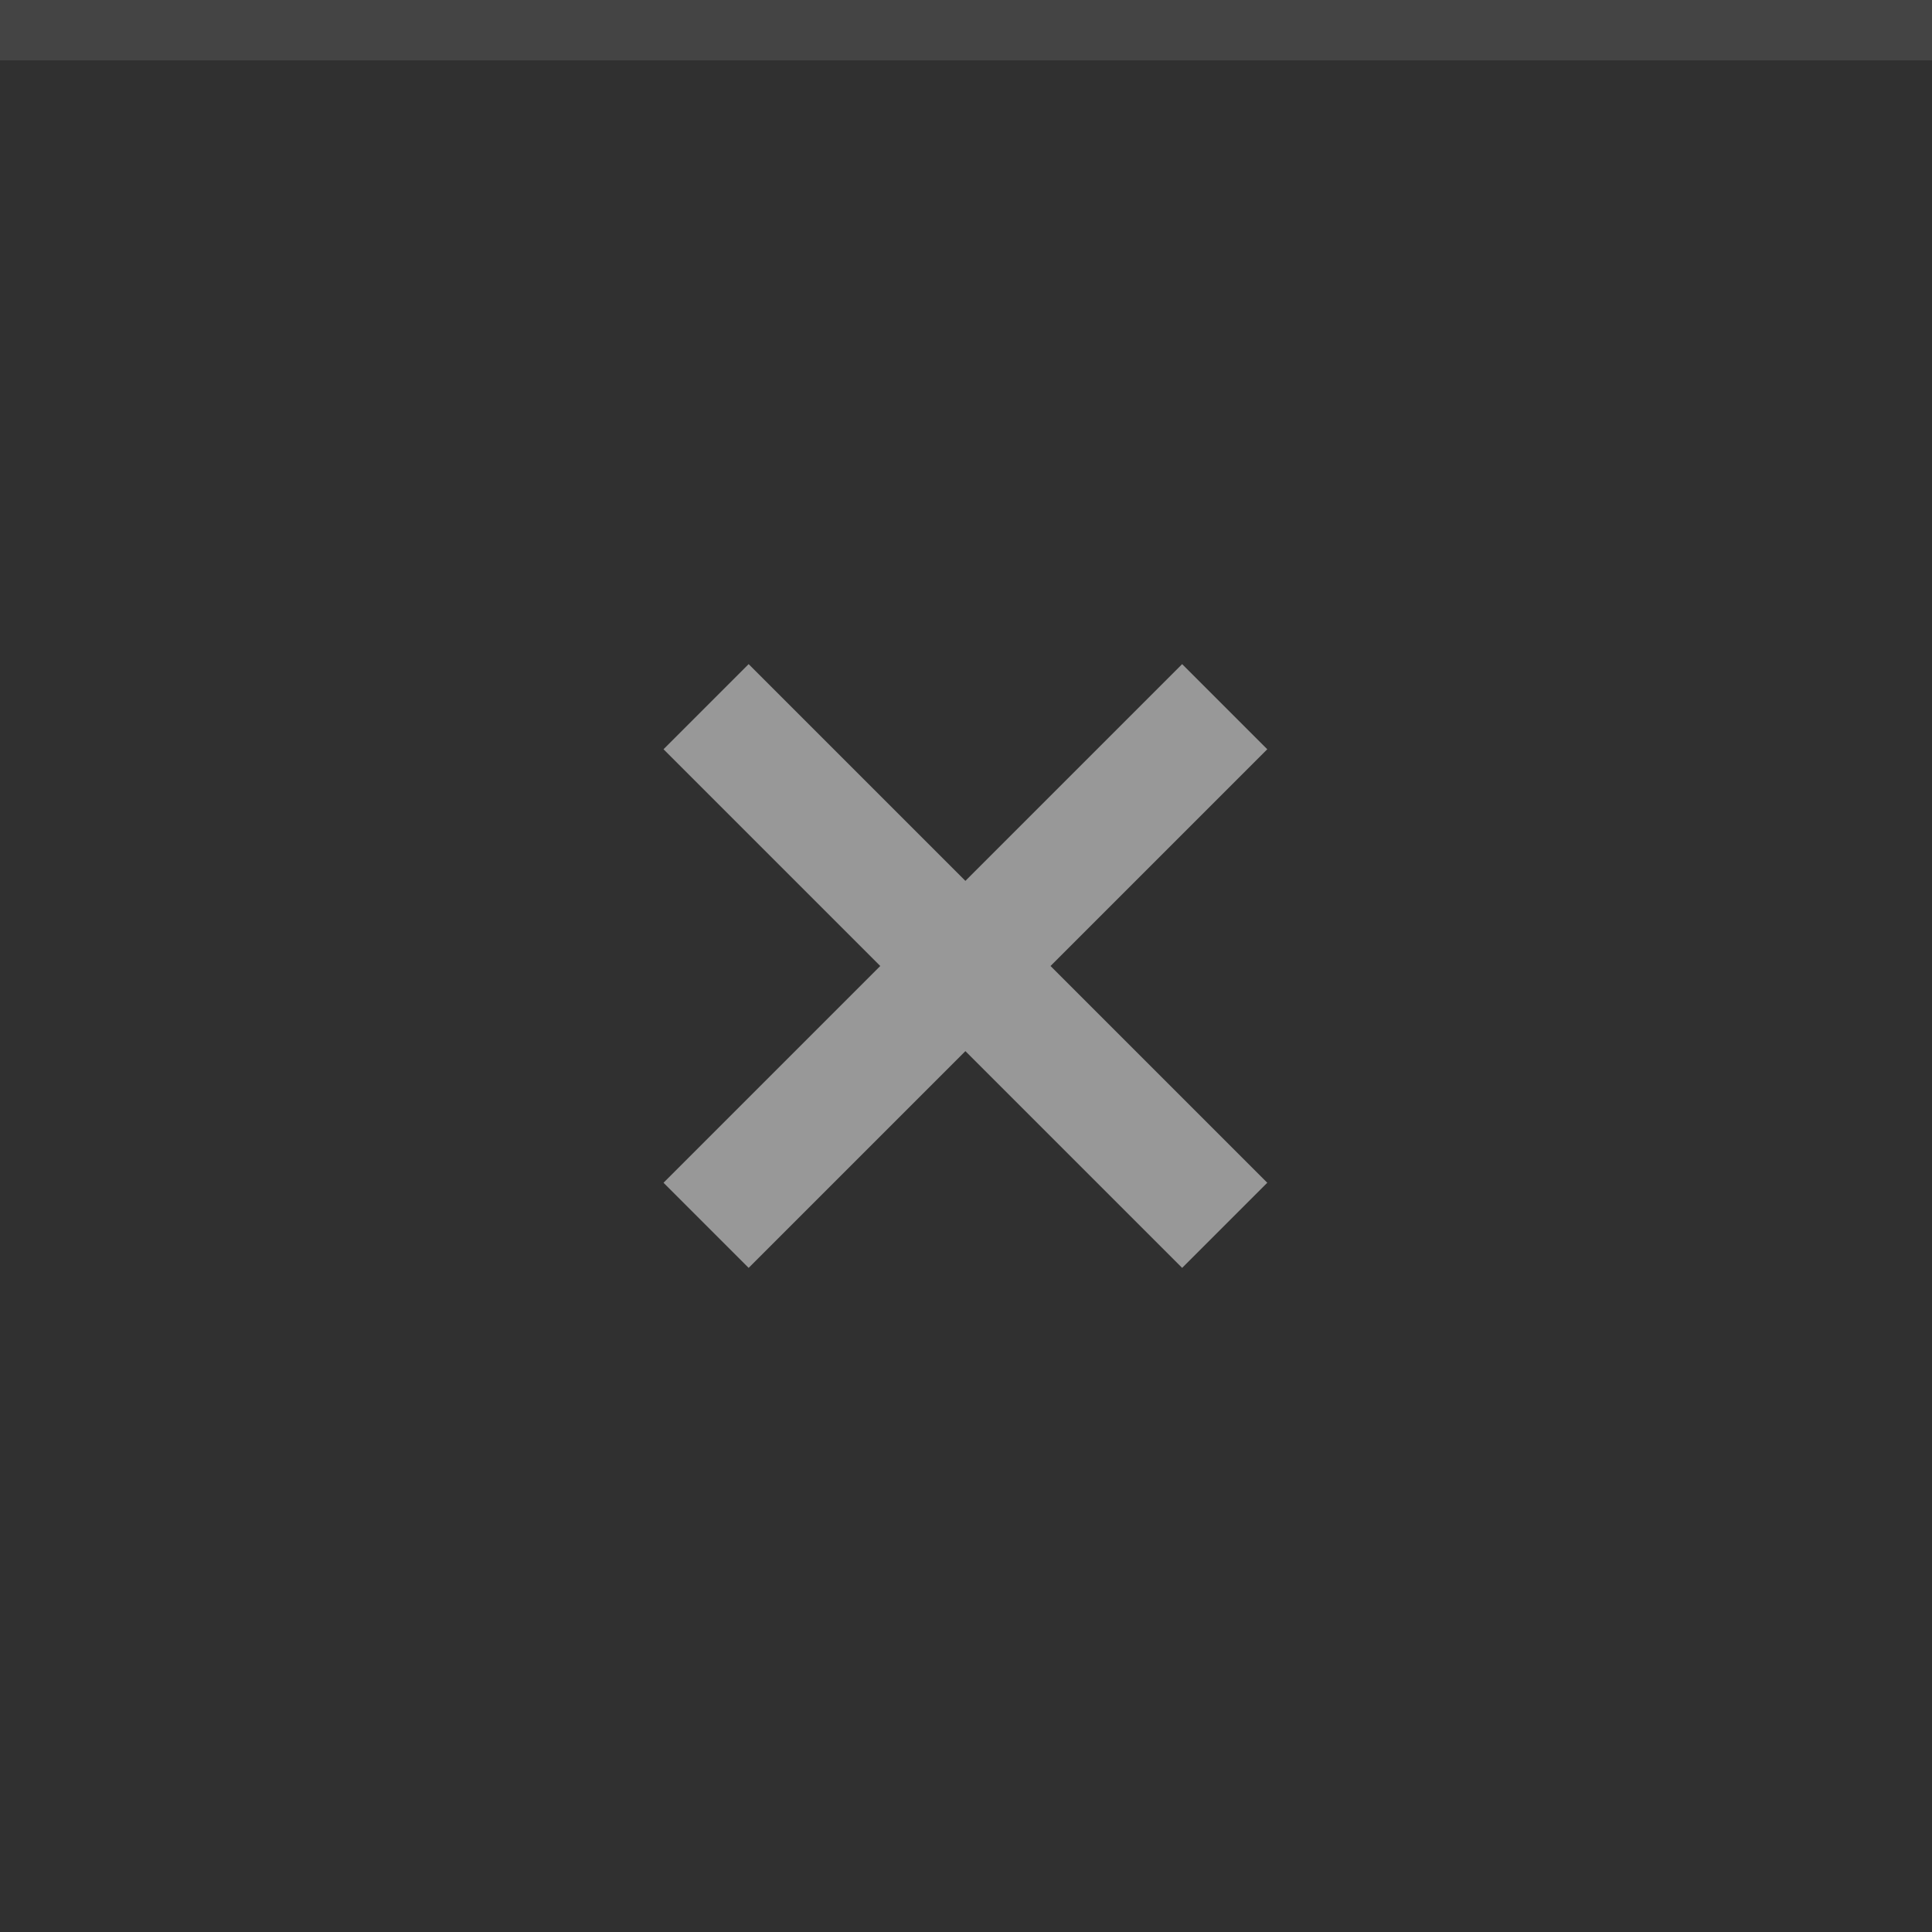
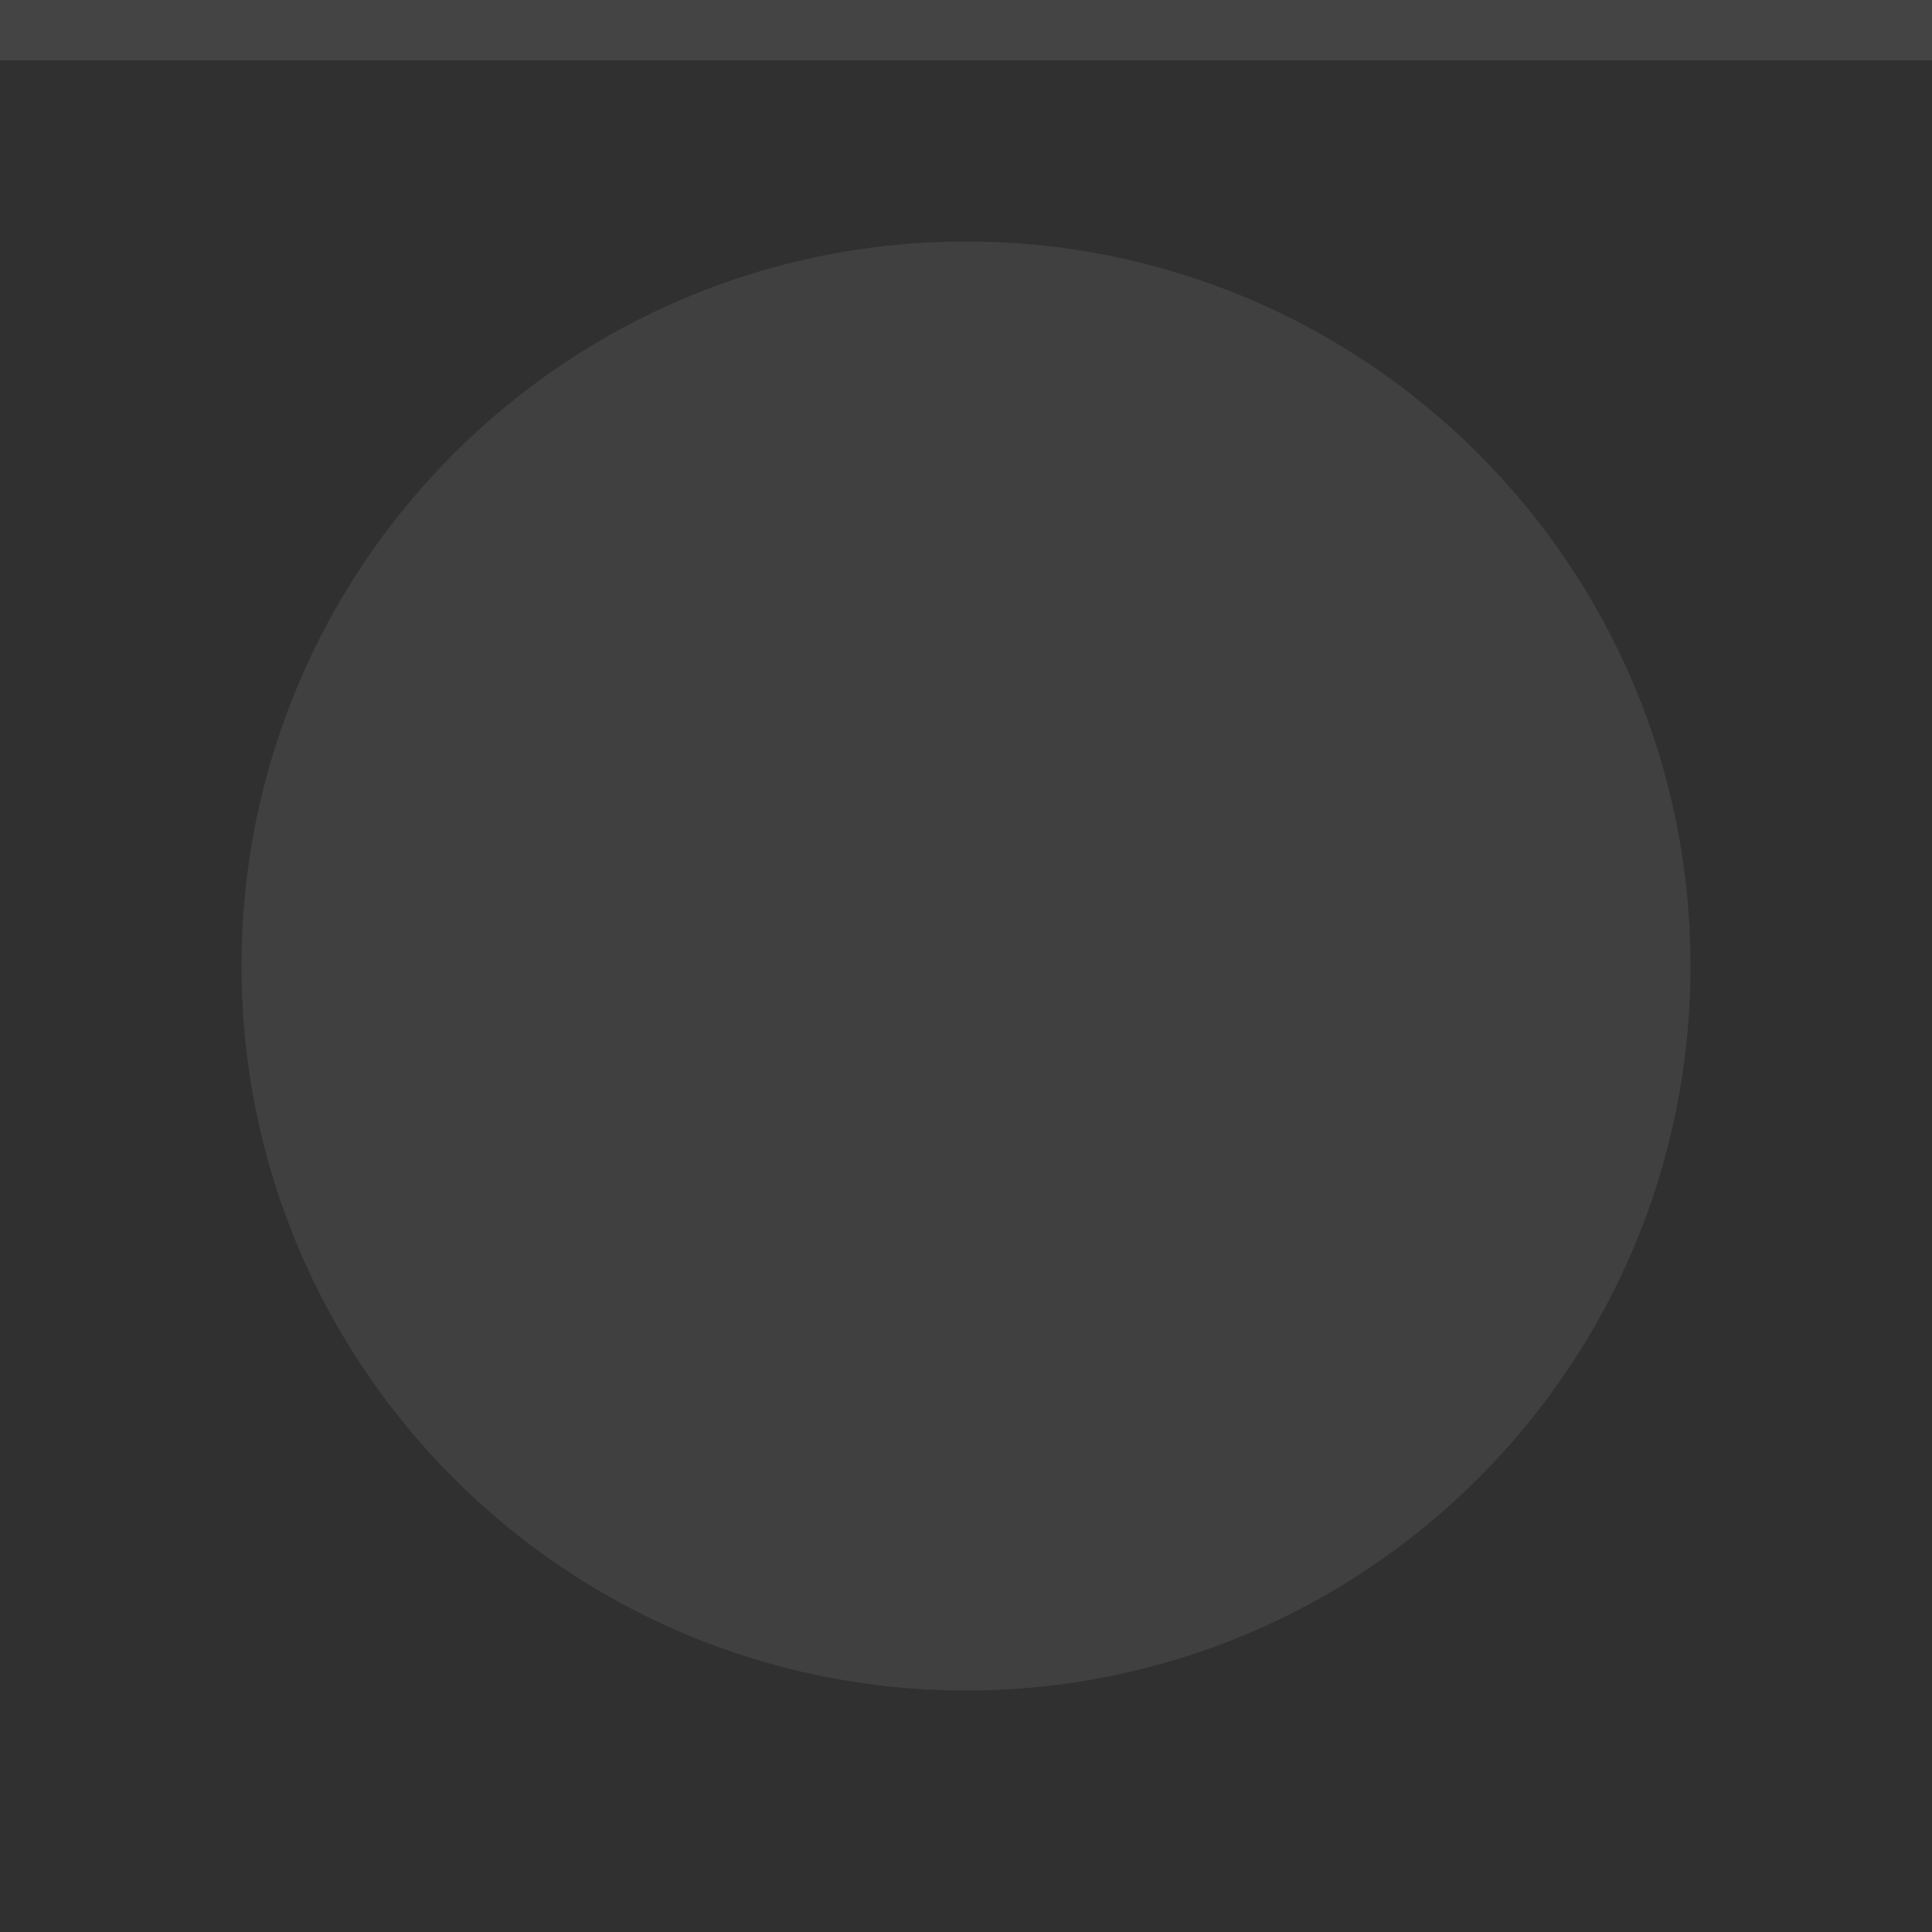
<svg xmlns="http://www.w3.org/2000/svg" width="32" height="32" viewBox="0 0 32 32">
  <rect width="32" height="32" fill="#303030" />
  <rect width="32" height="1" fill="#FFFFFF" fill-opacity="0.1" />
-   <g fill="#FFFFFF" opacity="0.5">
-     <circle cx="16" cy="16" r="12" opacity="0" />
-     <path d="m12.4 11-1.41 1.41 3.59 3.59-3.59 3.59 1.41 1.41 3.59-3.59 3.59 3.59 1.41-1.41-3.59-3.59 3.59-3.59-1.41-1.41-3.59 3.59z" />
+   <g fill="#FFFFFF">
+     <circle cx="16" cy="16" r="12" opacity="0.08" />
  </g>
</svg>
